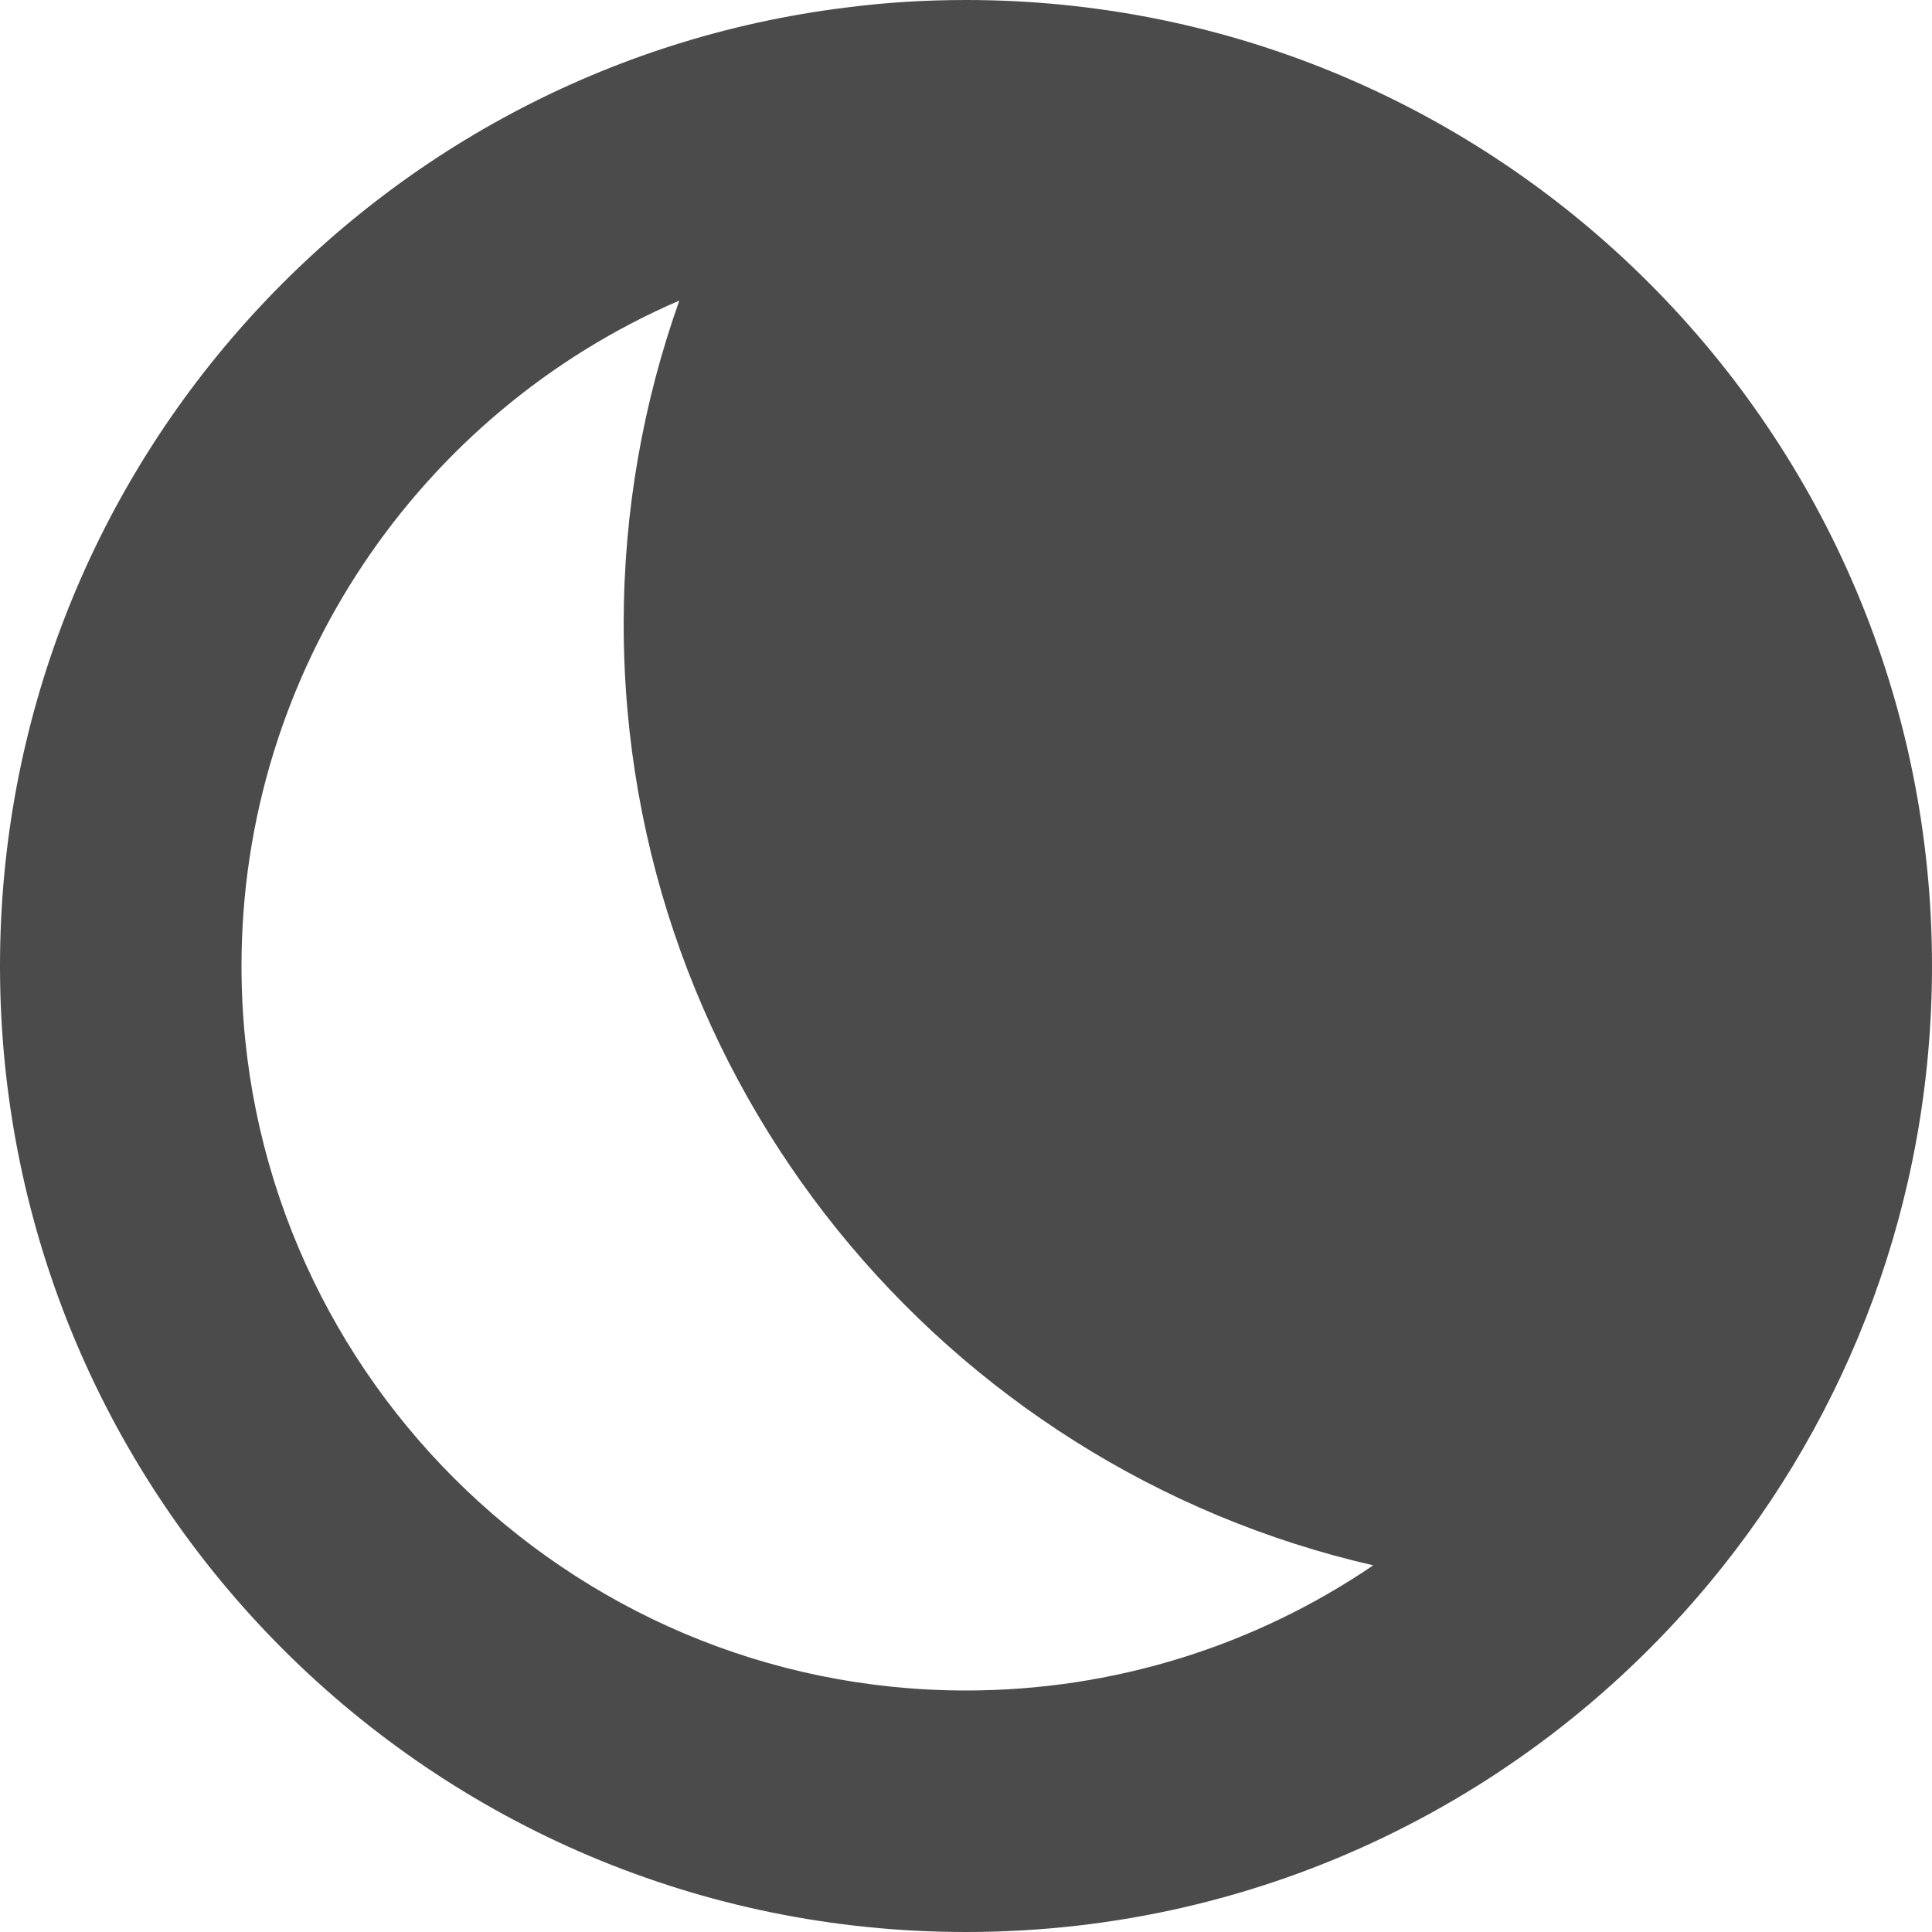
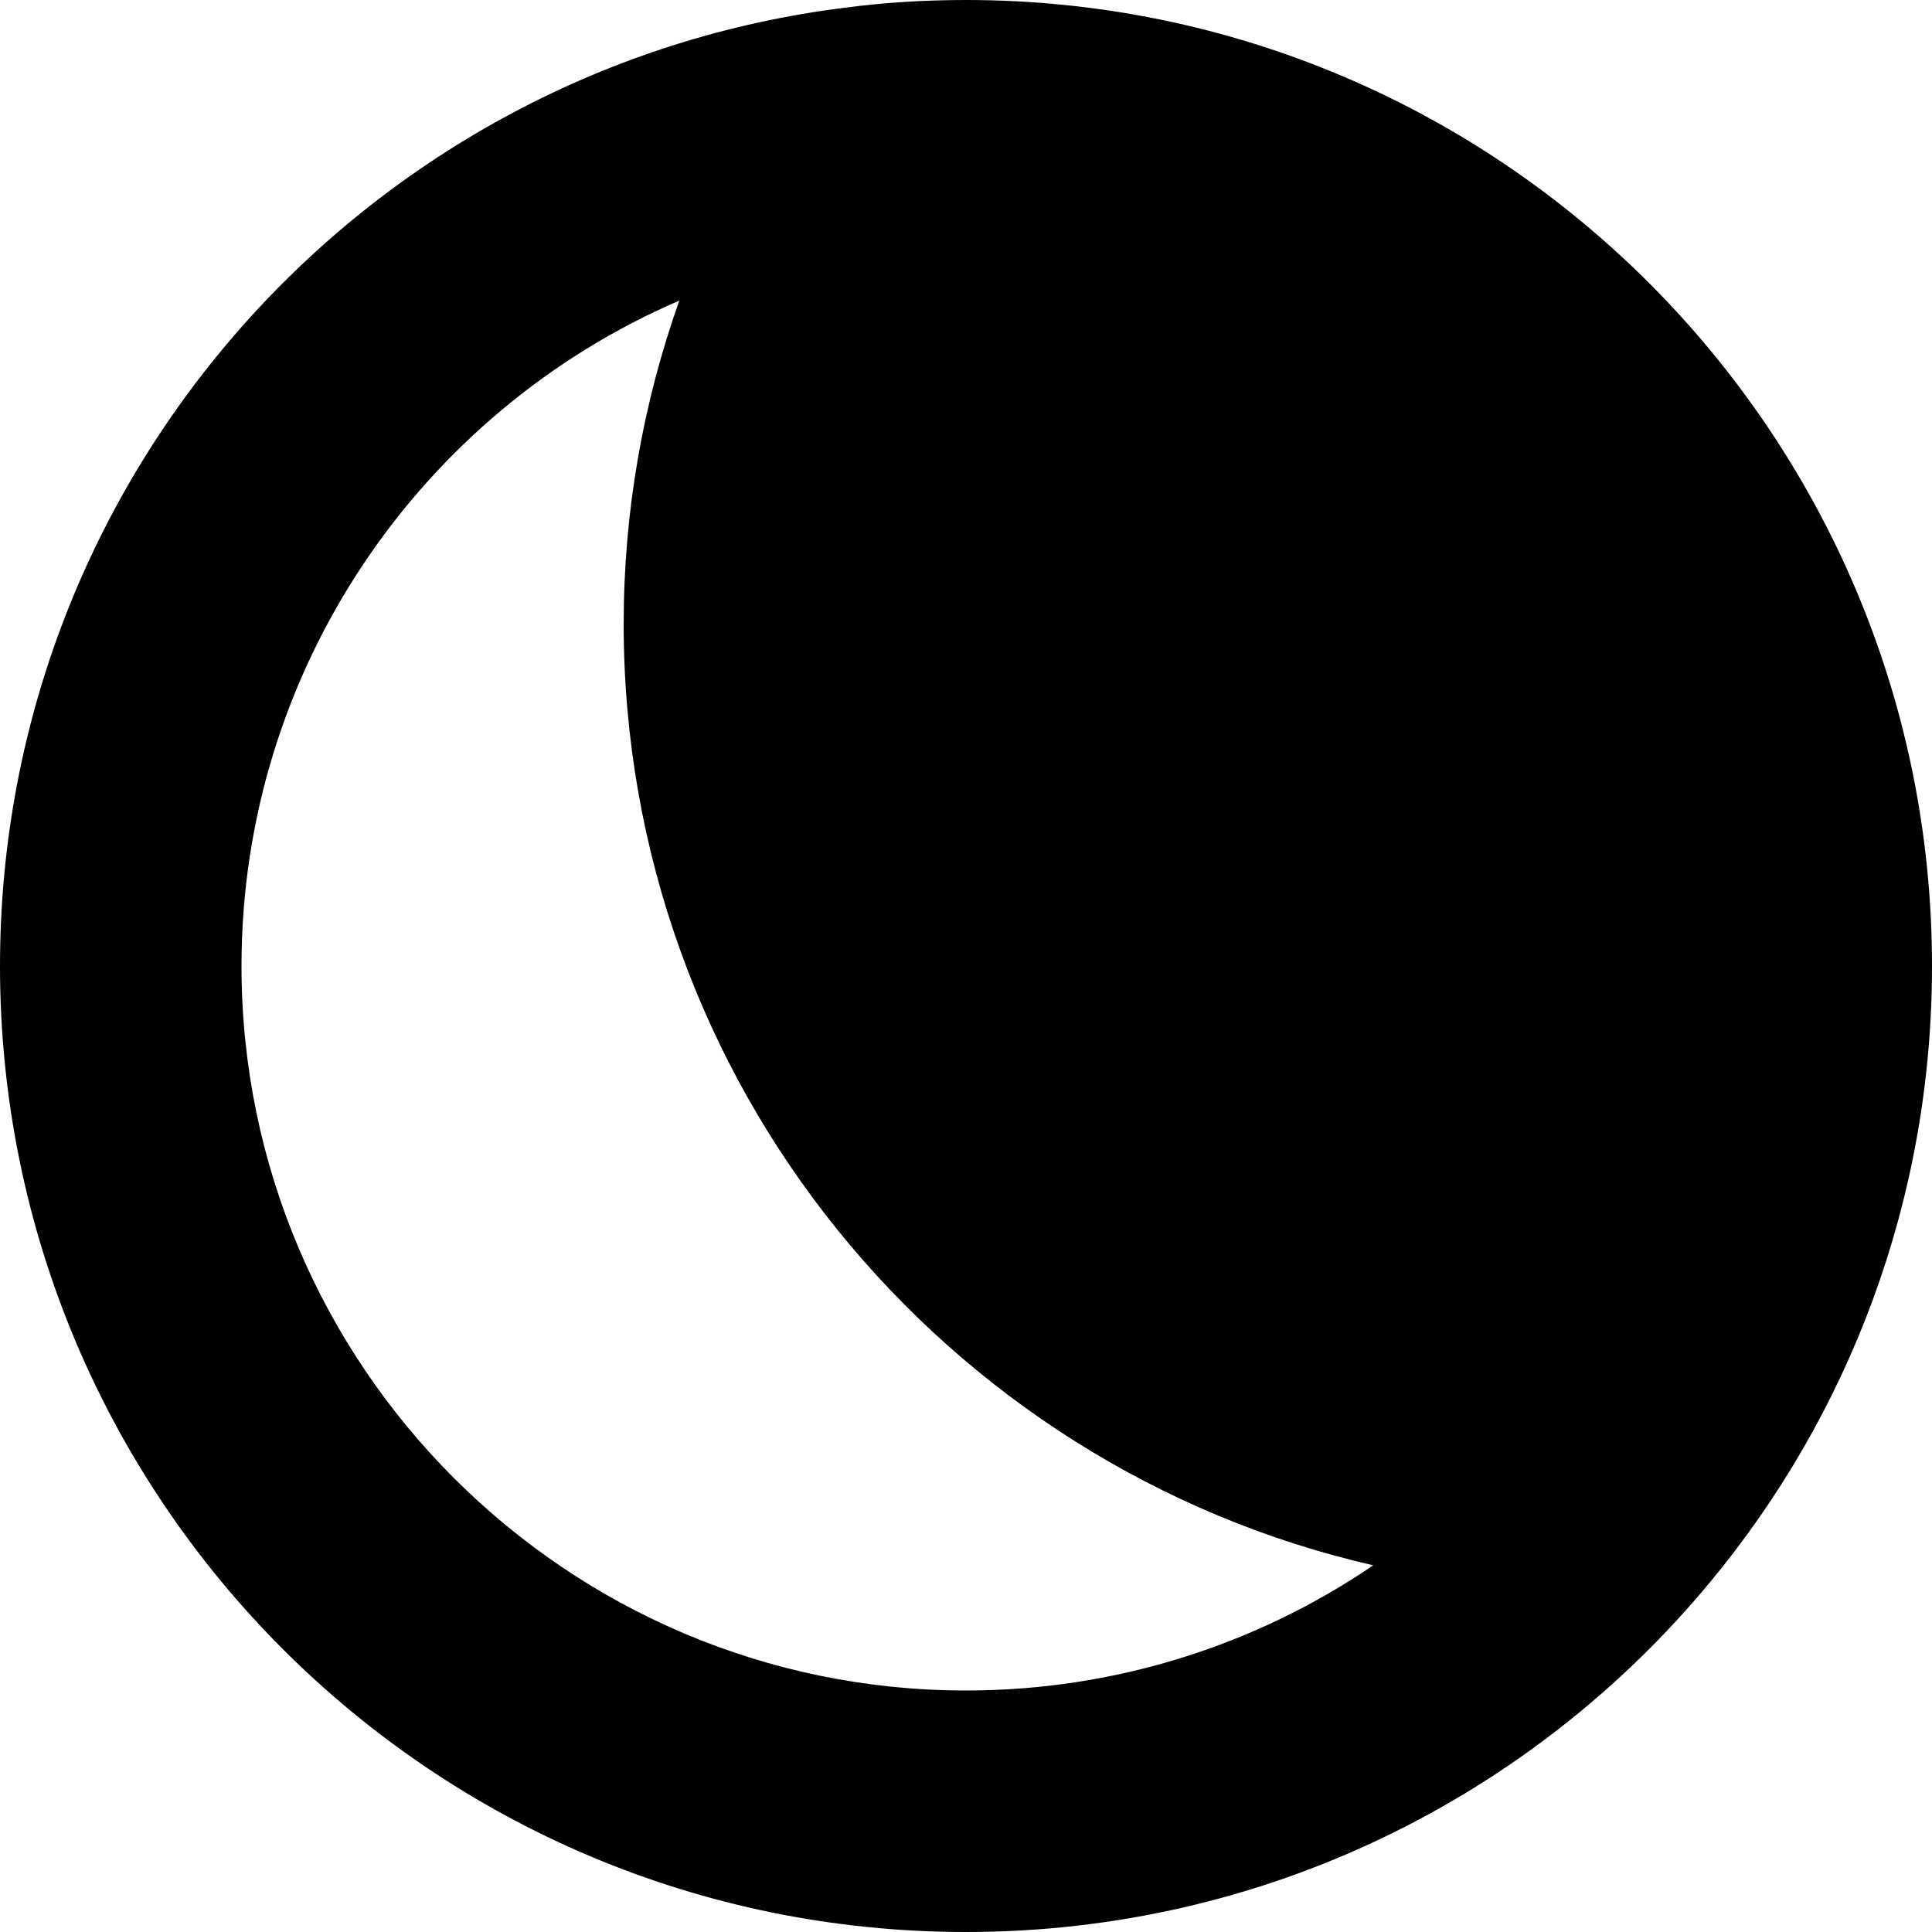
<svg xmlns="http://www.w3.org/2000/svg" version="1.1" id="_x32_" x="0px" y="0px" width="512px" height="512px" viewBox="0 0 512 512" style="width: 256px; height: 256px; opacity: 1;" xml:space="preserve">
-   <style type="text/css">
- 
- 	.st0{fill:#4B4B4B;}
- 
- </style>
  <g>
-     <path class="st0" d="M256,0c-10.719,0-21.359,0.641-31.75,2C97.844,17.594,0,125.359,0,256c0,141.438,114.563,256,256,256   c79.281,0,150.156-36,197.125-92.641C489.922,375.031,512,318.078,512,256C512,114.641,397.359,0,256,0z M64,256   c0-78.25,47.281-146.734,116.031-176.344c-9.531,26.813-14.75,55.641-14.75,85.703c0,121.641,84.906,223.406,198.641,249.469   C332.453,436.25,295.031,448,256,448C150.125,448,64,361.875,64,256z" style="fill: rgb(75, 75, 75);" />
+     <path class="st0" d="M256,0c-10.719,0-21.359,0.641-31.75,2C97.844,17.594,0,125.359,0,256c0,141.438,114.563,256,256,256   c79.281,0,150.156-36,197.125-92.641C489.922,375.031,512,318.078,512,256C512,114.641,397.359,0,256,0z M64,256   c0-78.25,47.281-146.734,116.031-176.344c-9.531,26.813-14.75,55.641-14.75,85.703c0,121.641,84.906,223.406,198.641,249.469   C332.453,436.25,295.031,448,256,448C150.125,448,64,361.875,64,256z" />
  </g>
</svg>
